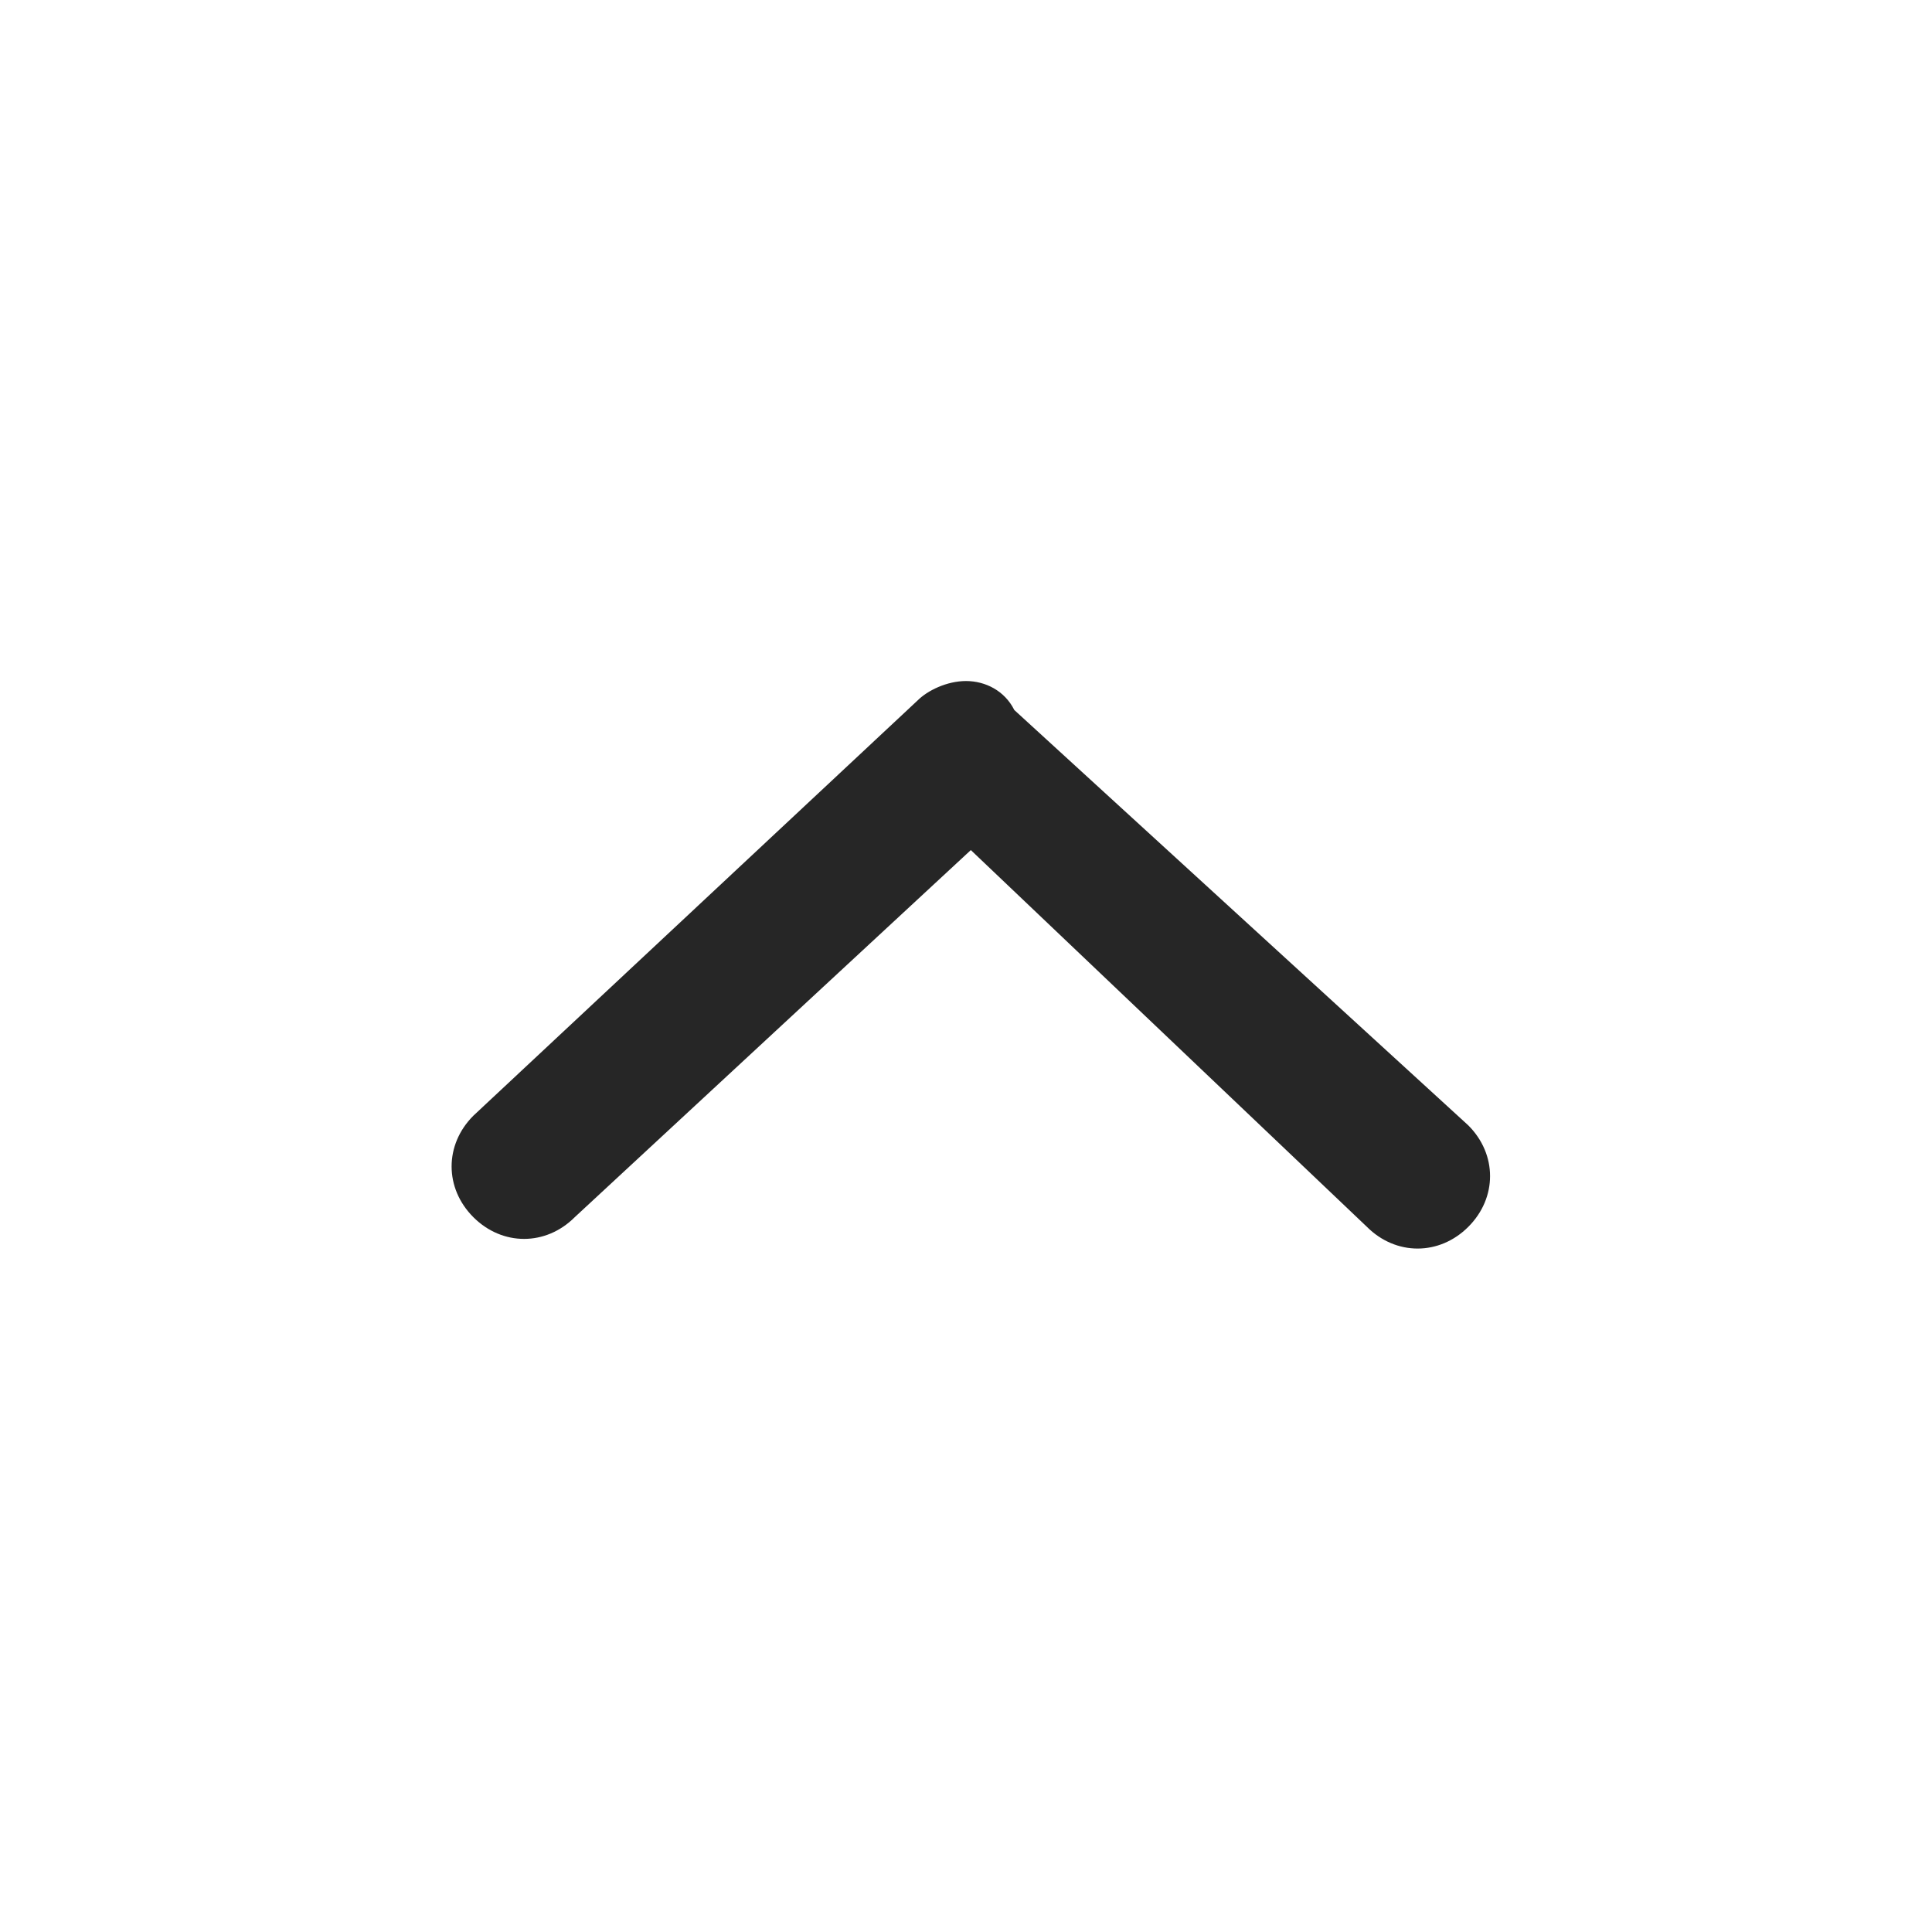
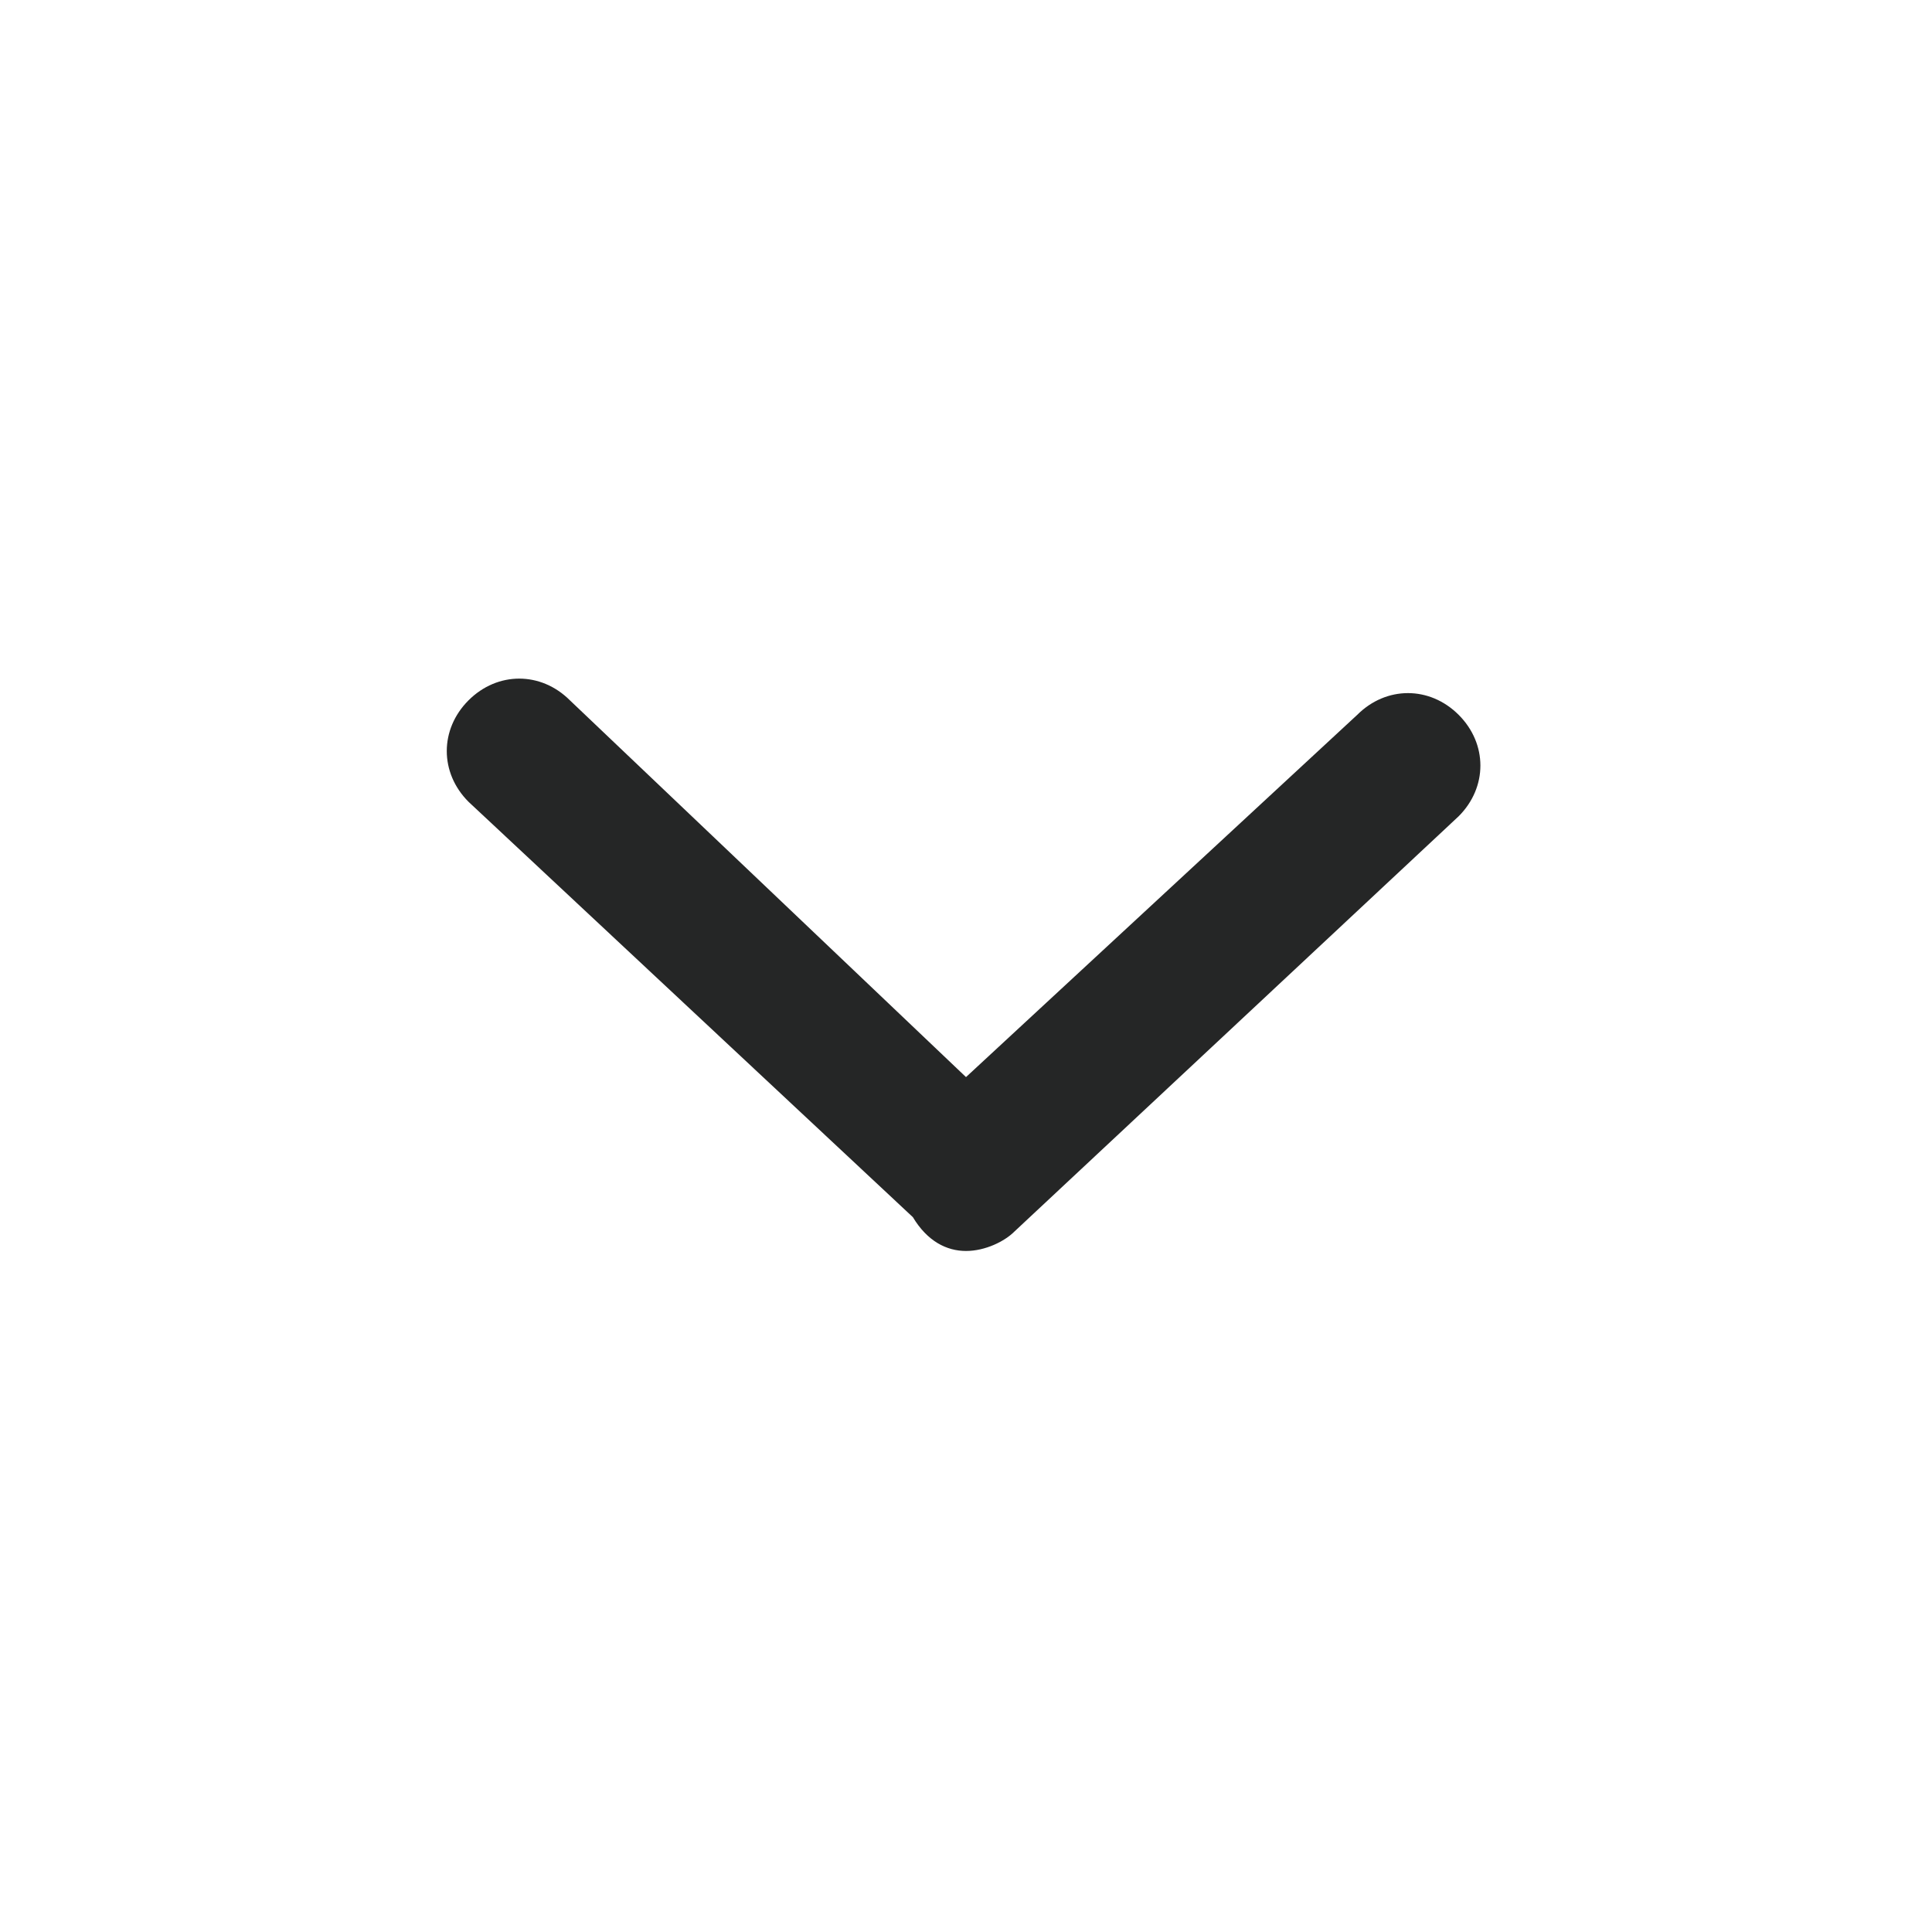
<svg xmlns="http://www.w3.org/2000/svg" version="1.1" id="info" x="0px" y="0px" width="40px" height="40px" viewBox="0 0 40 40" style="enable-background:new 0 0 40 40;" xml:space="preserve">
  <g>
-     <path style="fill:#262626;" d="M20,14.1c-0.4,0-0.8,0.2-1,0.4l-9.2,8.6c-0.6,0.6-0.6,1.5,0,2.1c0.6,0.6,1.5,0.6,2.1,0l8.2-7.6   l8.2,7.8c0.6,0.6,1.5,0.6,2.1,0c0.6-0.6,0.6-1.5,0-2.1L21,14.7C20.8,14.3,20.4,14.1,20,14.1z" />
+     <path style="fill:#252626;" d="M20,25.9c0.4,0,0.8-0.2,1-0.4l9.2-8.6c0.6-0.6,0.6-1.5,0-2.1c-0.6-0.6-1.5-0.6-2.1,0L20,22.3   l-8.2-7.8c-0.6-0.6-1.5-0.6-2.1,0c-0.6,0.6-0.6,1.5,0,2.1l9.2,8.6C19.2,25.7,19.6,25.9,20,25.9z" />
  </g>
</svg>
